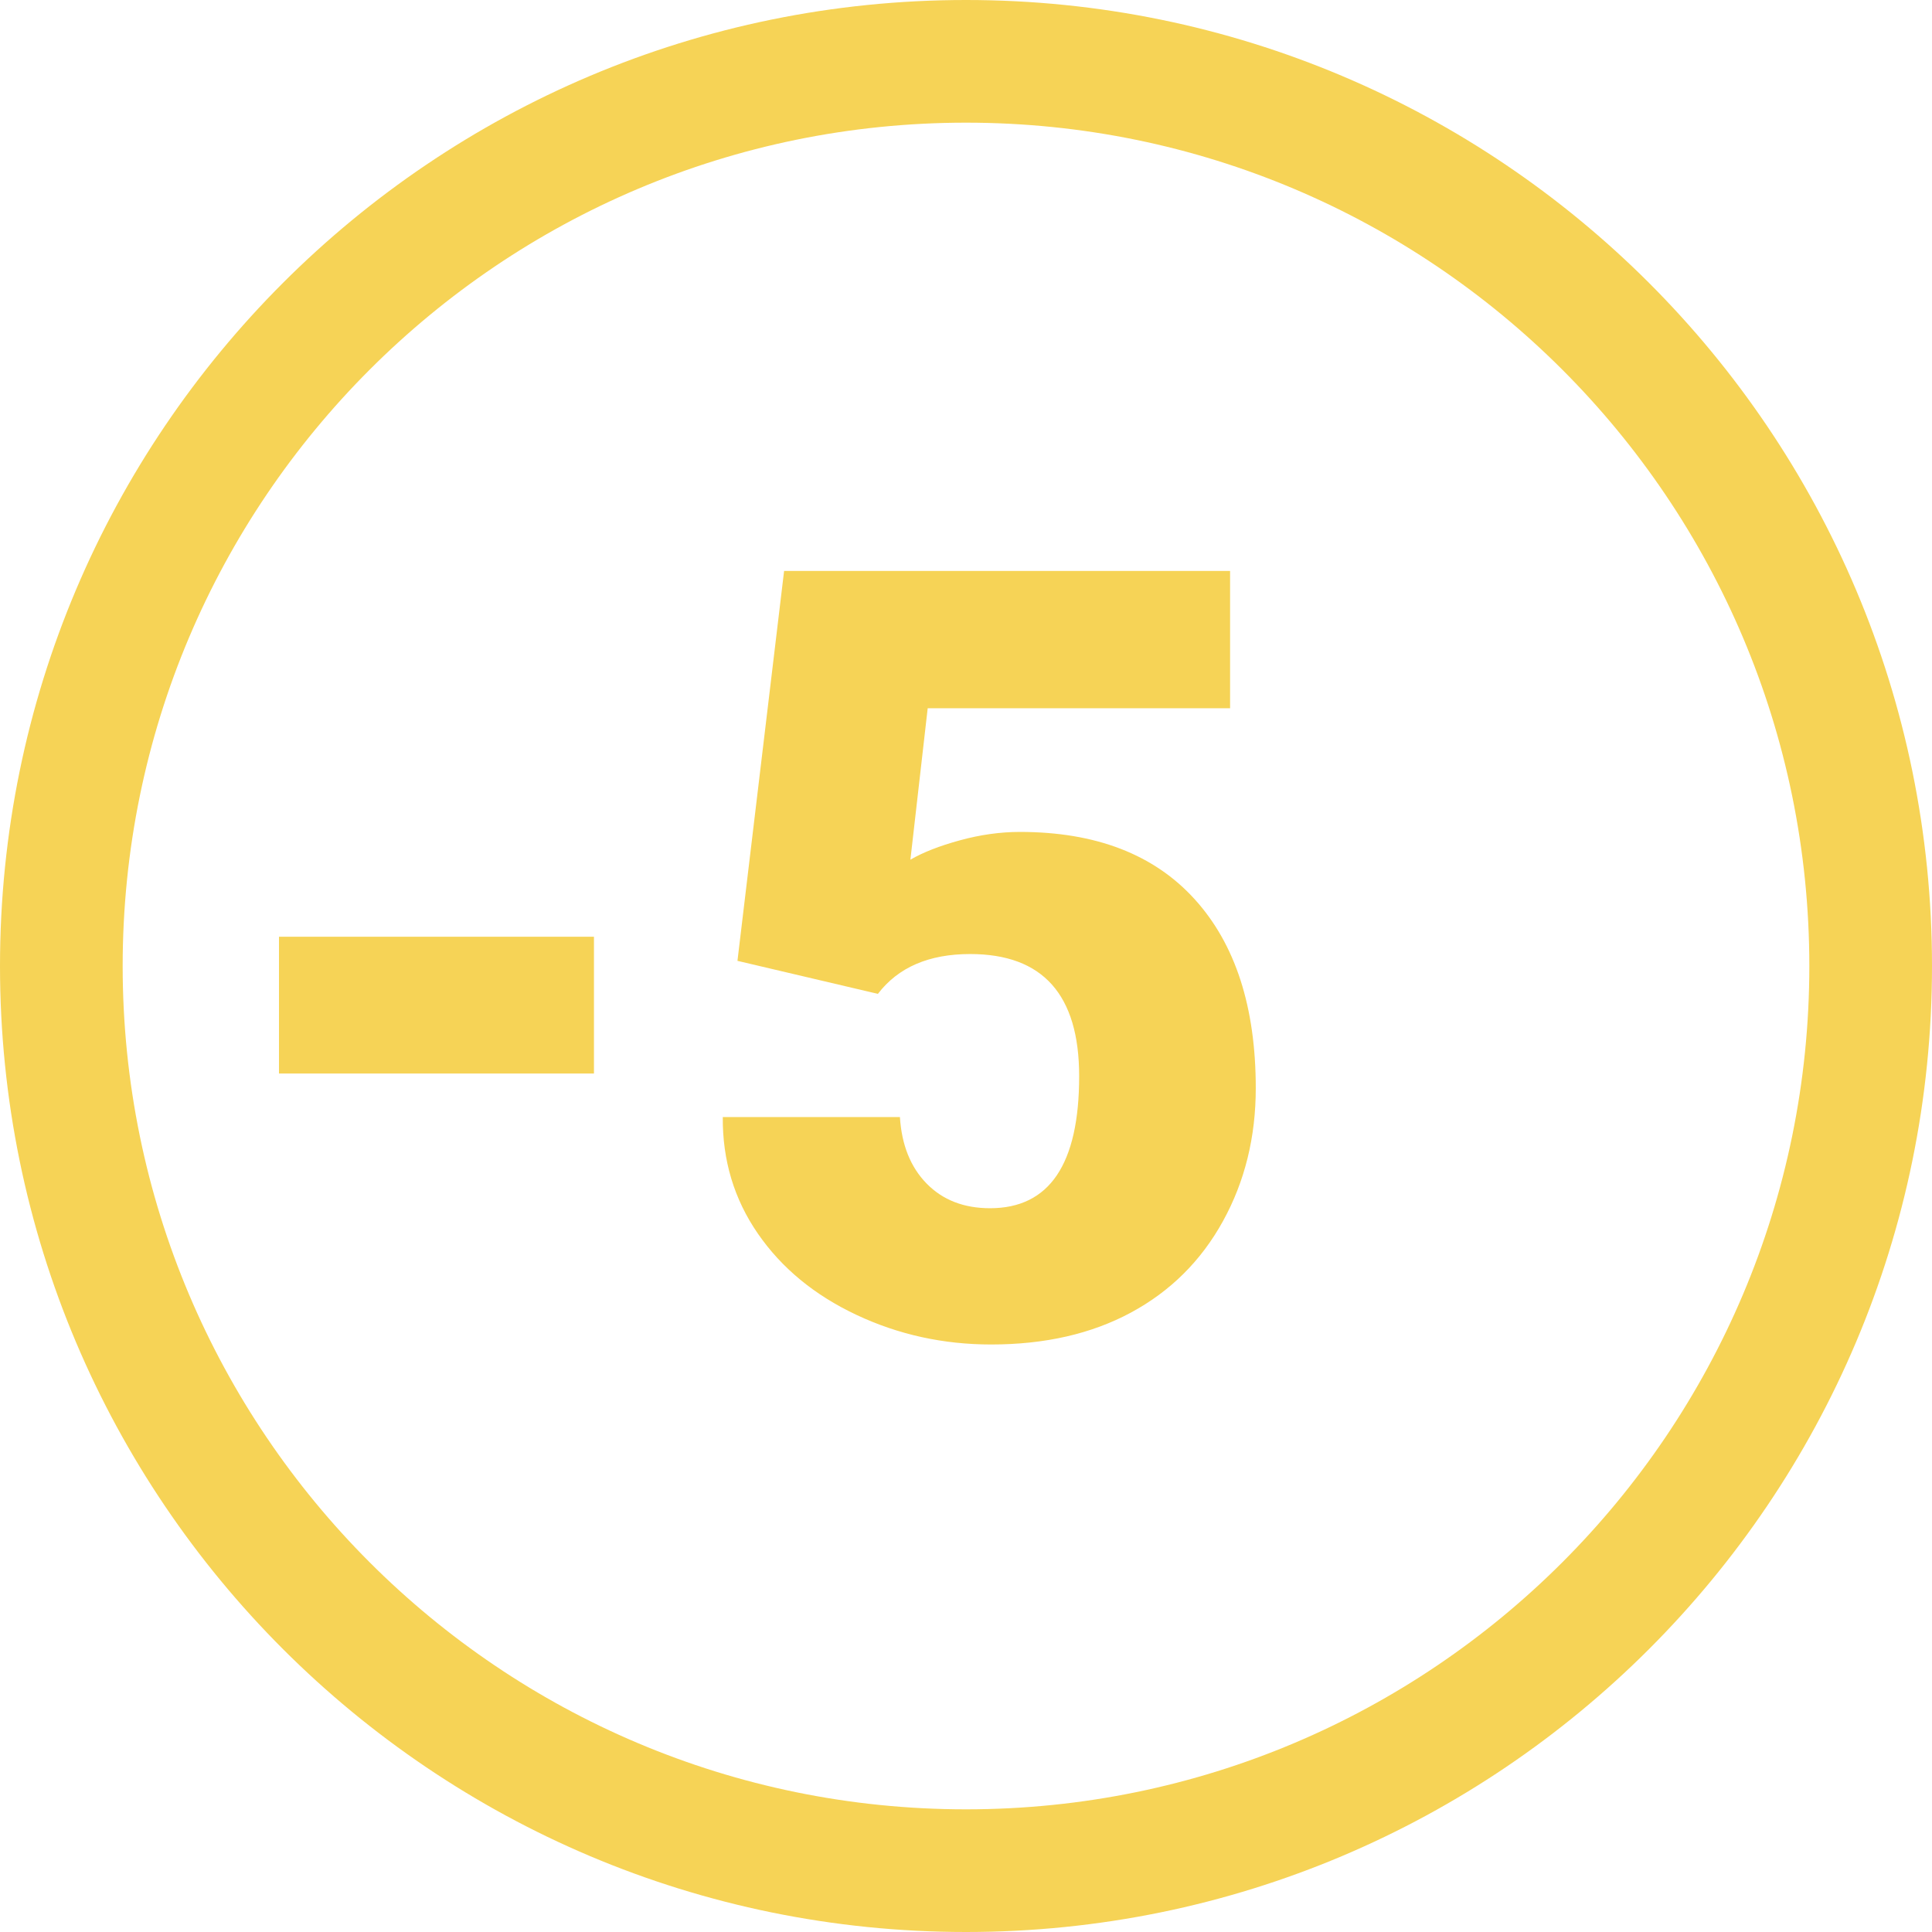
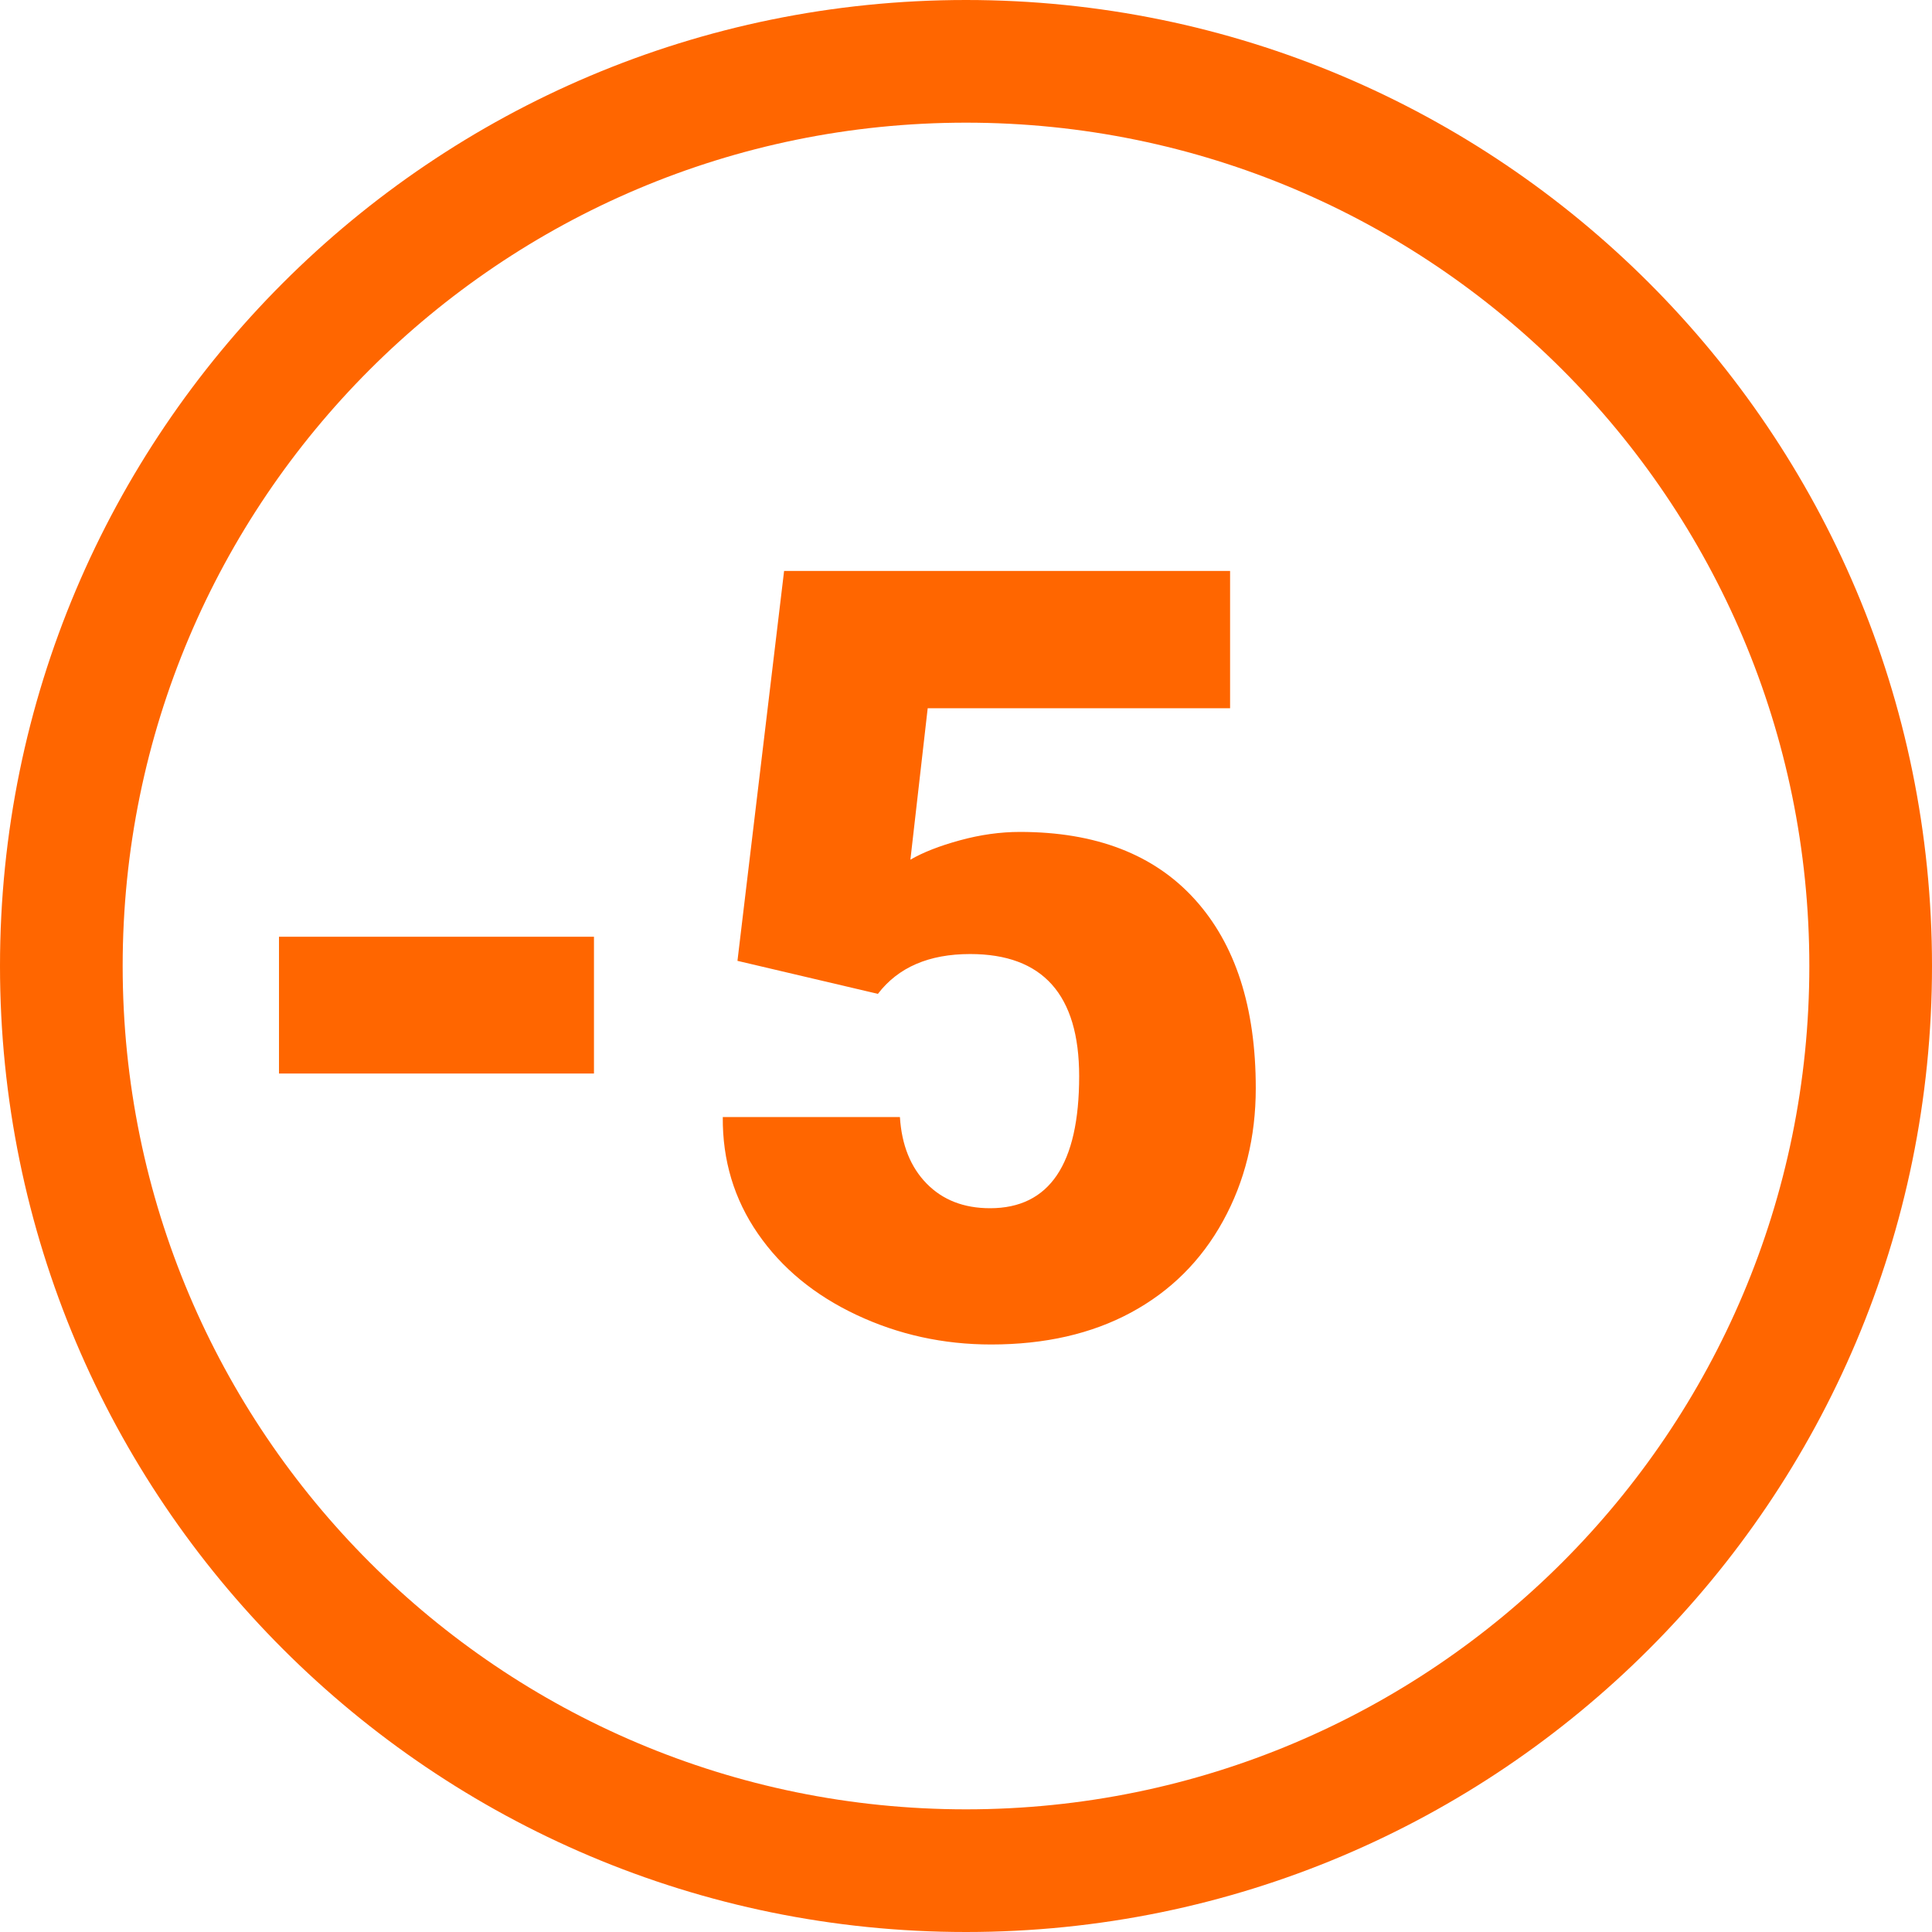
<svg xmlns="http://www.w3.org/2000/svg" width="126px" height="126px" viewBox="0 0 126 126" version="1.1">
  <defs>
    <linearGradient x1="100%" y1="50%" x2="0%" y2="50%" id="linearGradient-1">
-       <stop stop-color="#f6d356" offset="0%" />
-       <stop stop-color="#f6d356" offset="100%" />
+       <stop stop-color="#ff6600" offset="0%" />
+       <stop stop-color="#ff6600" offset="100%" />
    </linearGradient>
  </defs>
  <g id="Page-1" stroke="none" stroke-width="1" fill="none" fill-rule="evenodd">
    <g id="5" transform="translate(-17, -17)" fill="url(#linearGradient-1)">
      <path d="M80,17 C114.794,17 143,45.206 143,80 C143,114.794 114.794,143 80,143 C45.206,143 17,114.794 17,80 C17,45.206 45.206,17 80,17 Z M80,25 C49.624,25 25,49.624 25,80 C25,110.376 49.624,135 80,135 C110.376,135 135,110.376 135,80 C135,49.624 110.376,25 80,25 Z M97.223,54.234 L97.223,63.189 L77.502,63.189 L76.374,73.067 C77.194,72.589 78.271,72.167 79.604,71.803 C80.937,71.438 82.241,71.256 83.517,71.256 C88.462,71.256 92.262,72.72 94.916,75.648 C97.571,78.576 98.898,82.683 98.898,87.97 C98.898,91.16 98.186,94.048 96.762,96.634 C95.338,99.221 93.338,101.209 90.763,102.599 C88.189,103.989 85.147,104.684 81.638,104.684 C78.516,104.684 75.588,104.04 72.853,102.752 C70.119,101.465 67.977,99.699 66.428,97.455 C64.878,95.21 64.115,92.675 64.138,89.85 L75.69,89.85 C75.804,91.673 76.385,93.119 77.433,94.19 C78.482,95.261 79.86,95.797 81.569,95.797 C85.443,95.797 87.38,92.926 87.38,87.184 C87.38,81.874 85.01,79.22 80.27,79.22 C77.582,79.22 75.576,80.086 74.255,81.817 L65.095,79.664 L68.137,54.234 L97.223,54.234 Z M55.737,78.092 L55.737,87.013 L35.195,87.013 L35.195,78.092 L55.737,78.092 Z" />
    </g>
  </g>
</svg>
